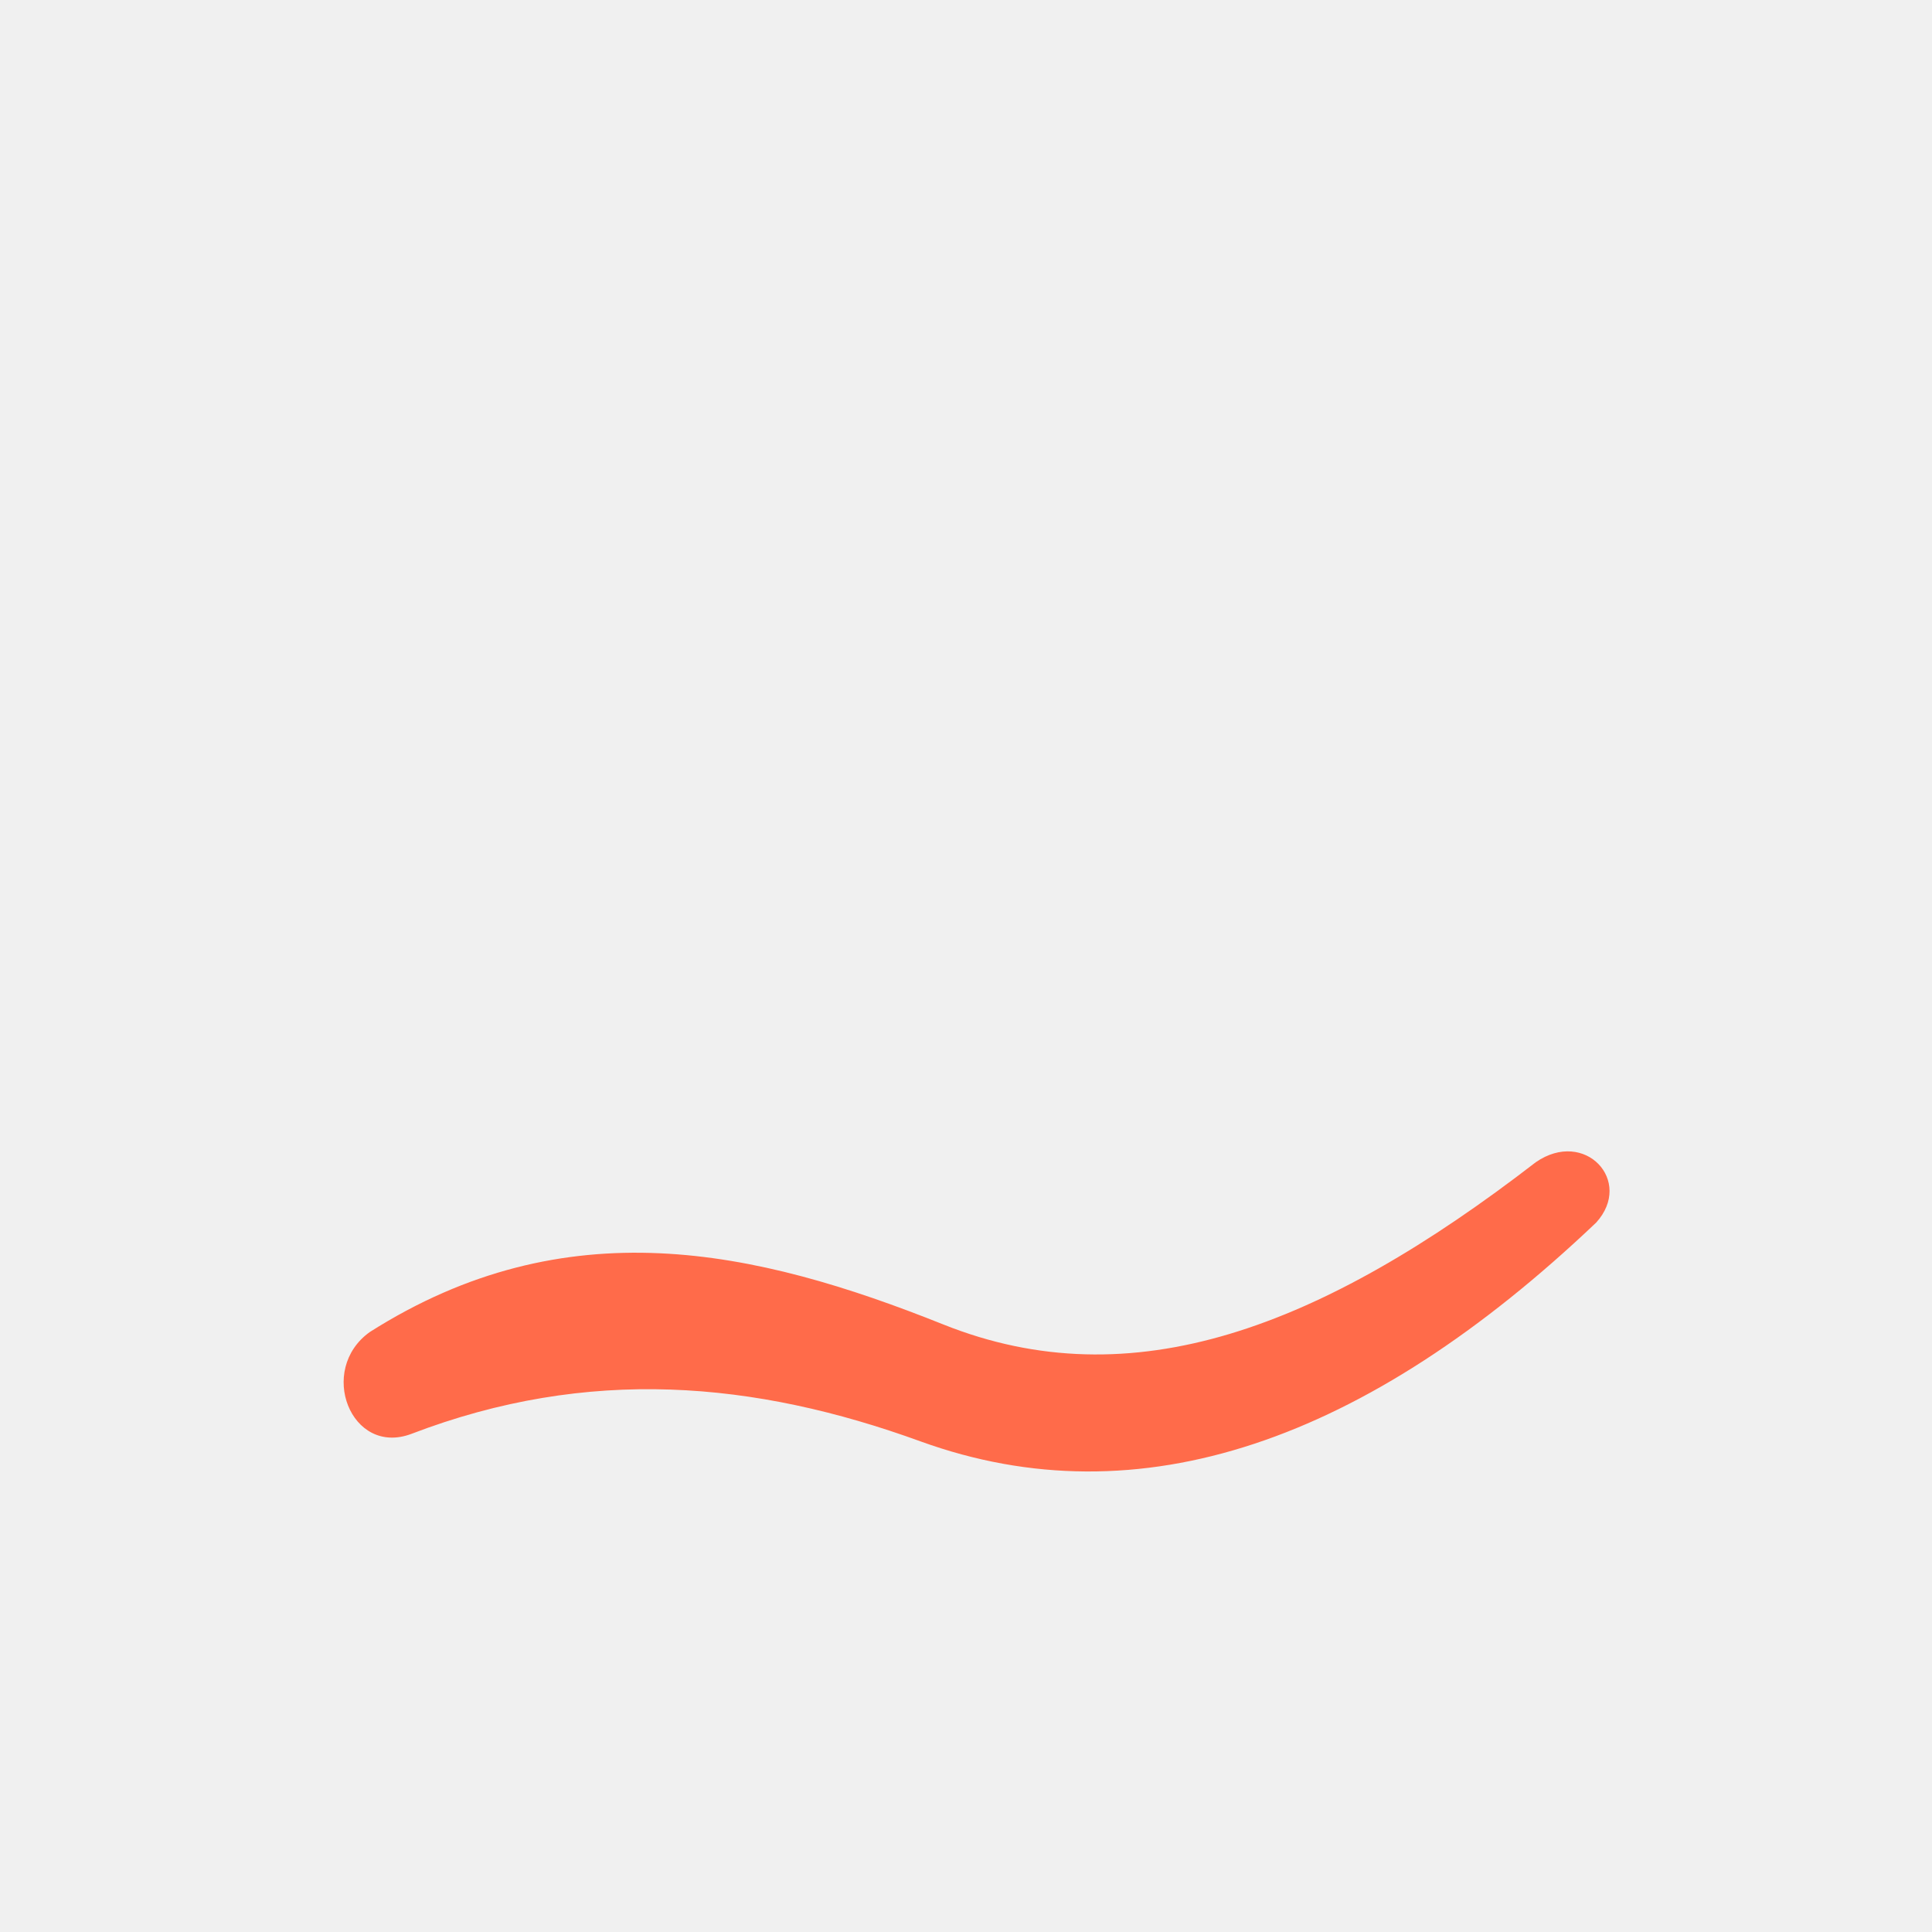
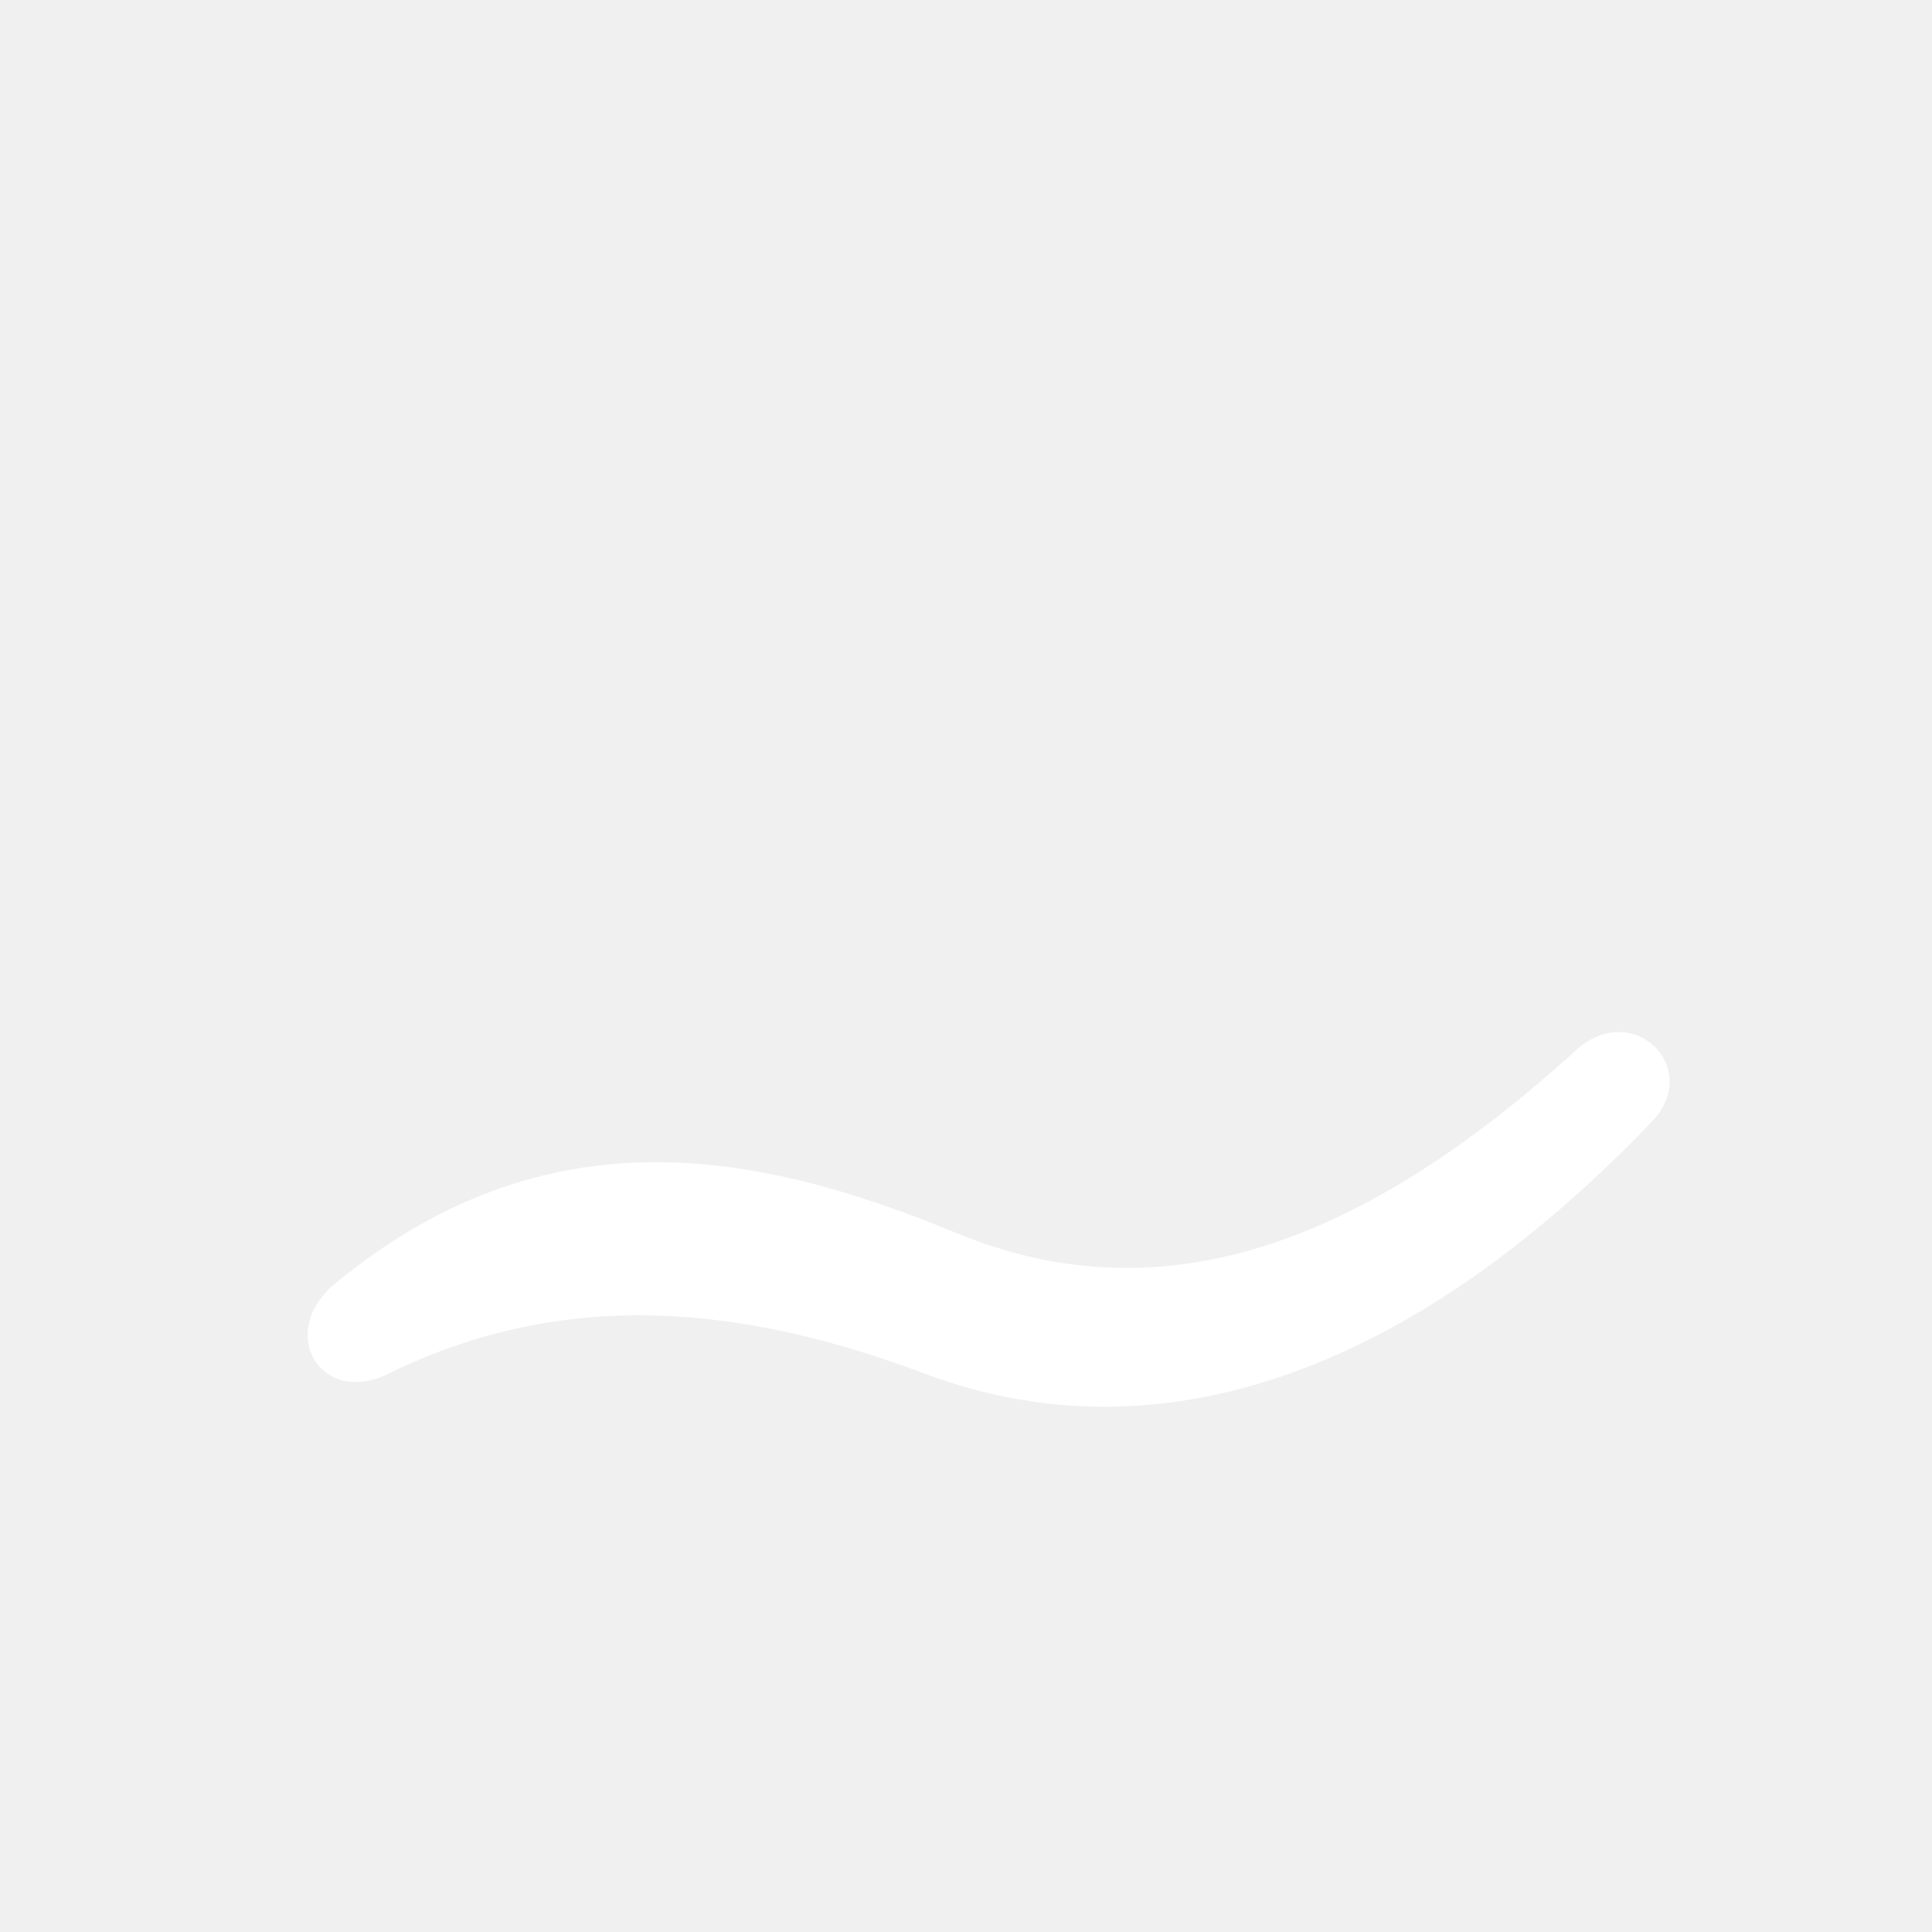
<svg xmlns="http://www.w3.org/2000/svg" width="1024" height="1024" viewBox="0 0 1024 1024">
-   <path fill="#ff6b4a" d="M196 706 C300 640 400 662 500 702 C600 742 700 704 814 616 C840 598 866 626 846 648 C724 764 604 806 488 764 C400 732 312 724 218 760 C186 772 168 726 196 706 Z" />
+   <path fill="#ffffff" transform="translate(0 -62)" d="M178 742 C290 650 402 672 508 716 C616 760 722 722 836 618 C866 592 902 628 876 656 C746 792 612 836 490 790 C394 754 300 744 206 790 C170 808 146 768 178 742 Z" />
</svg>
